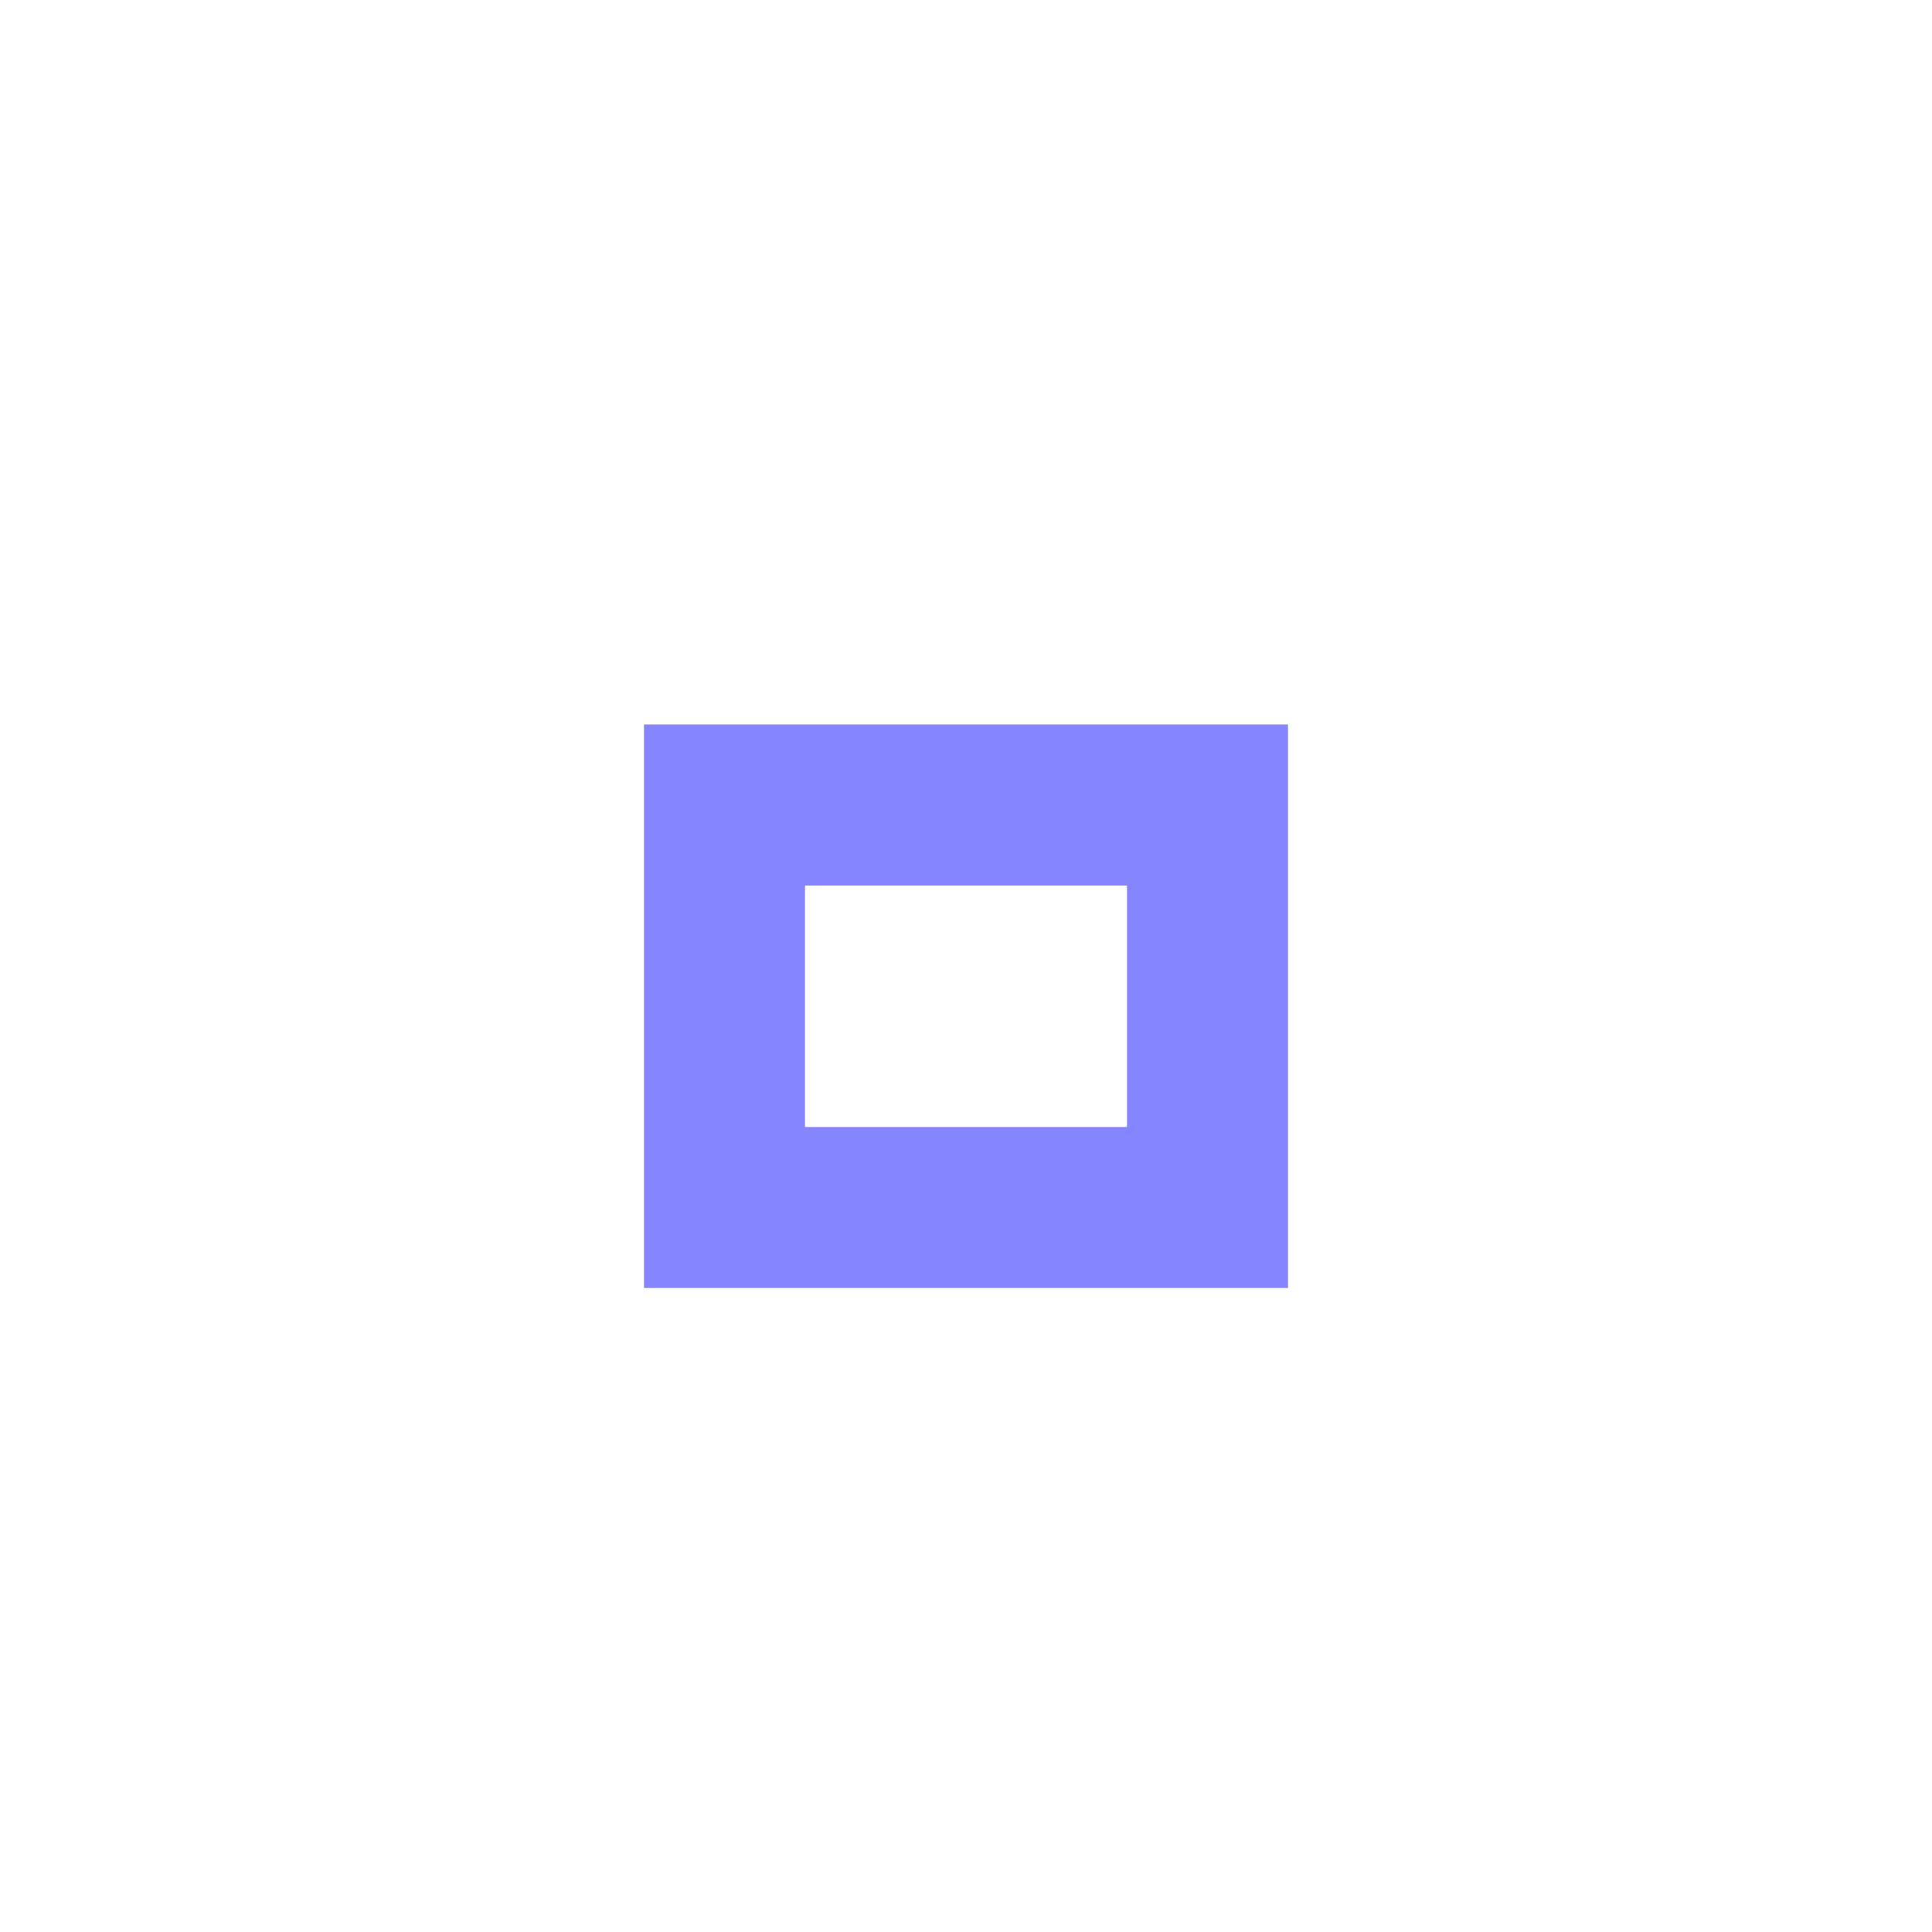
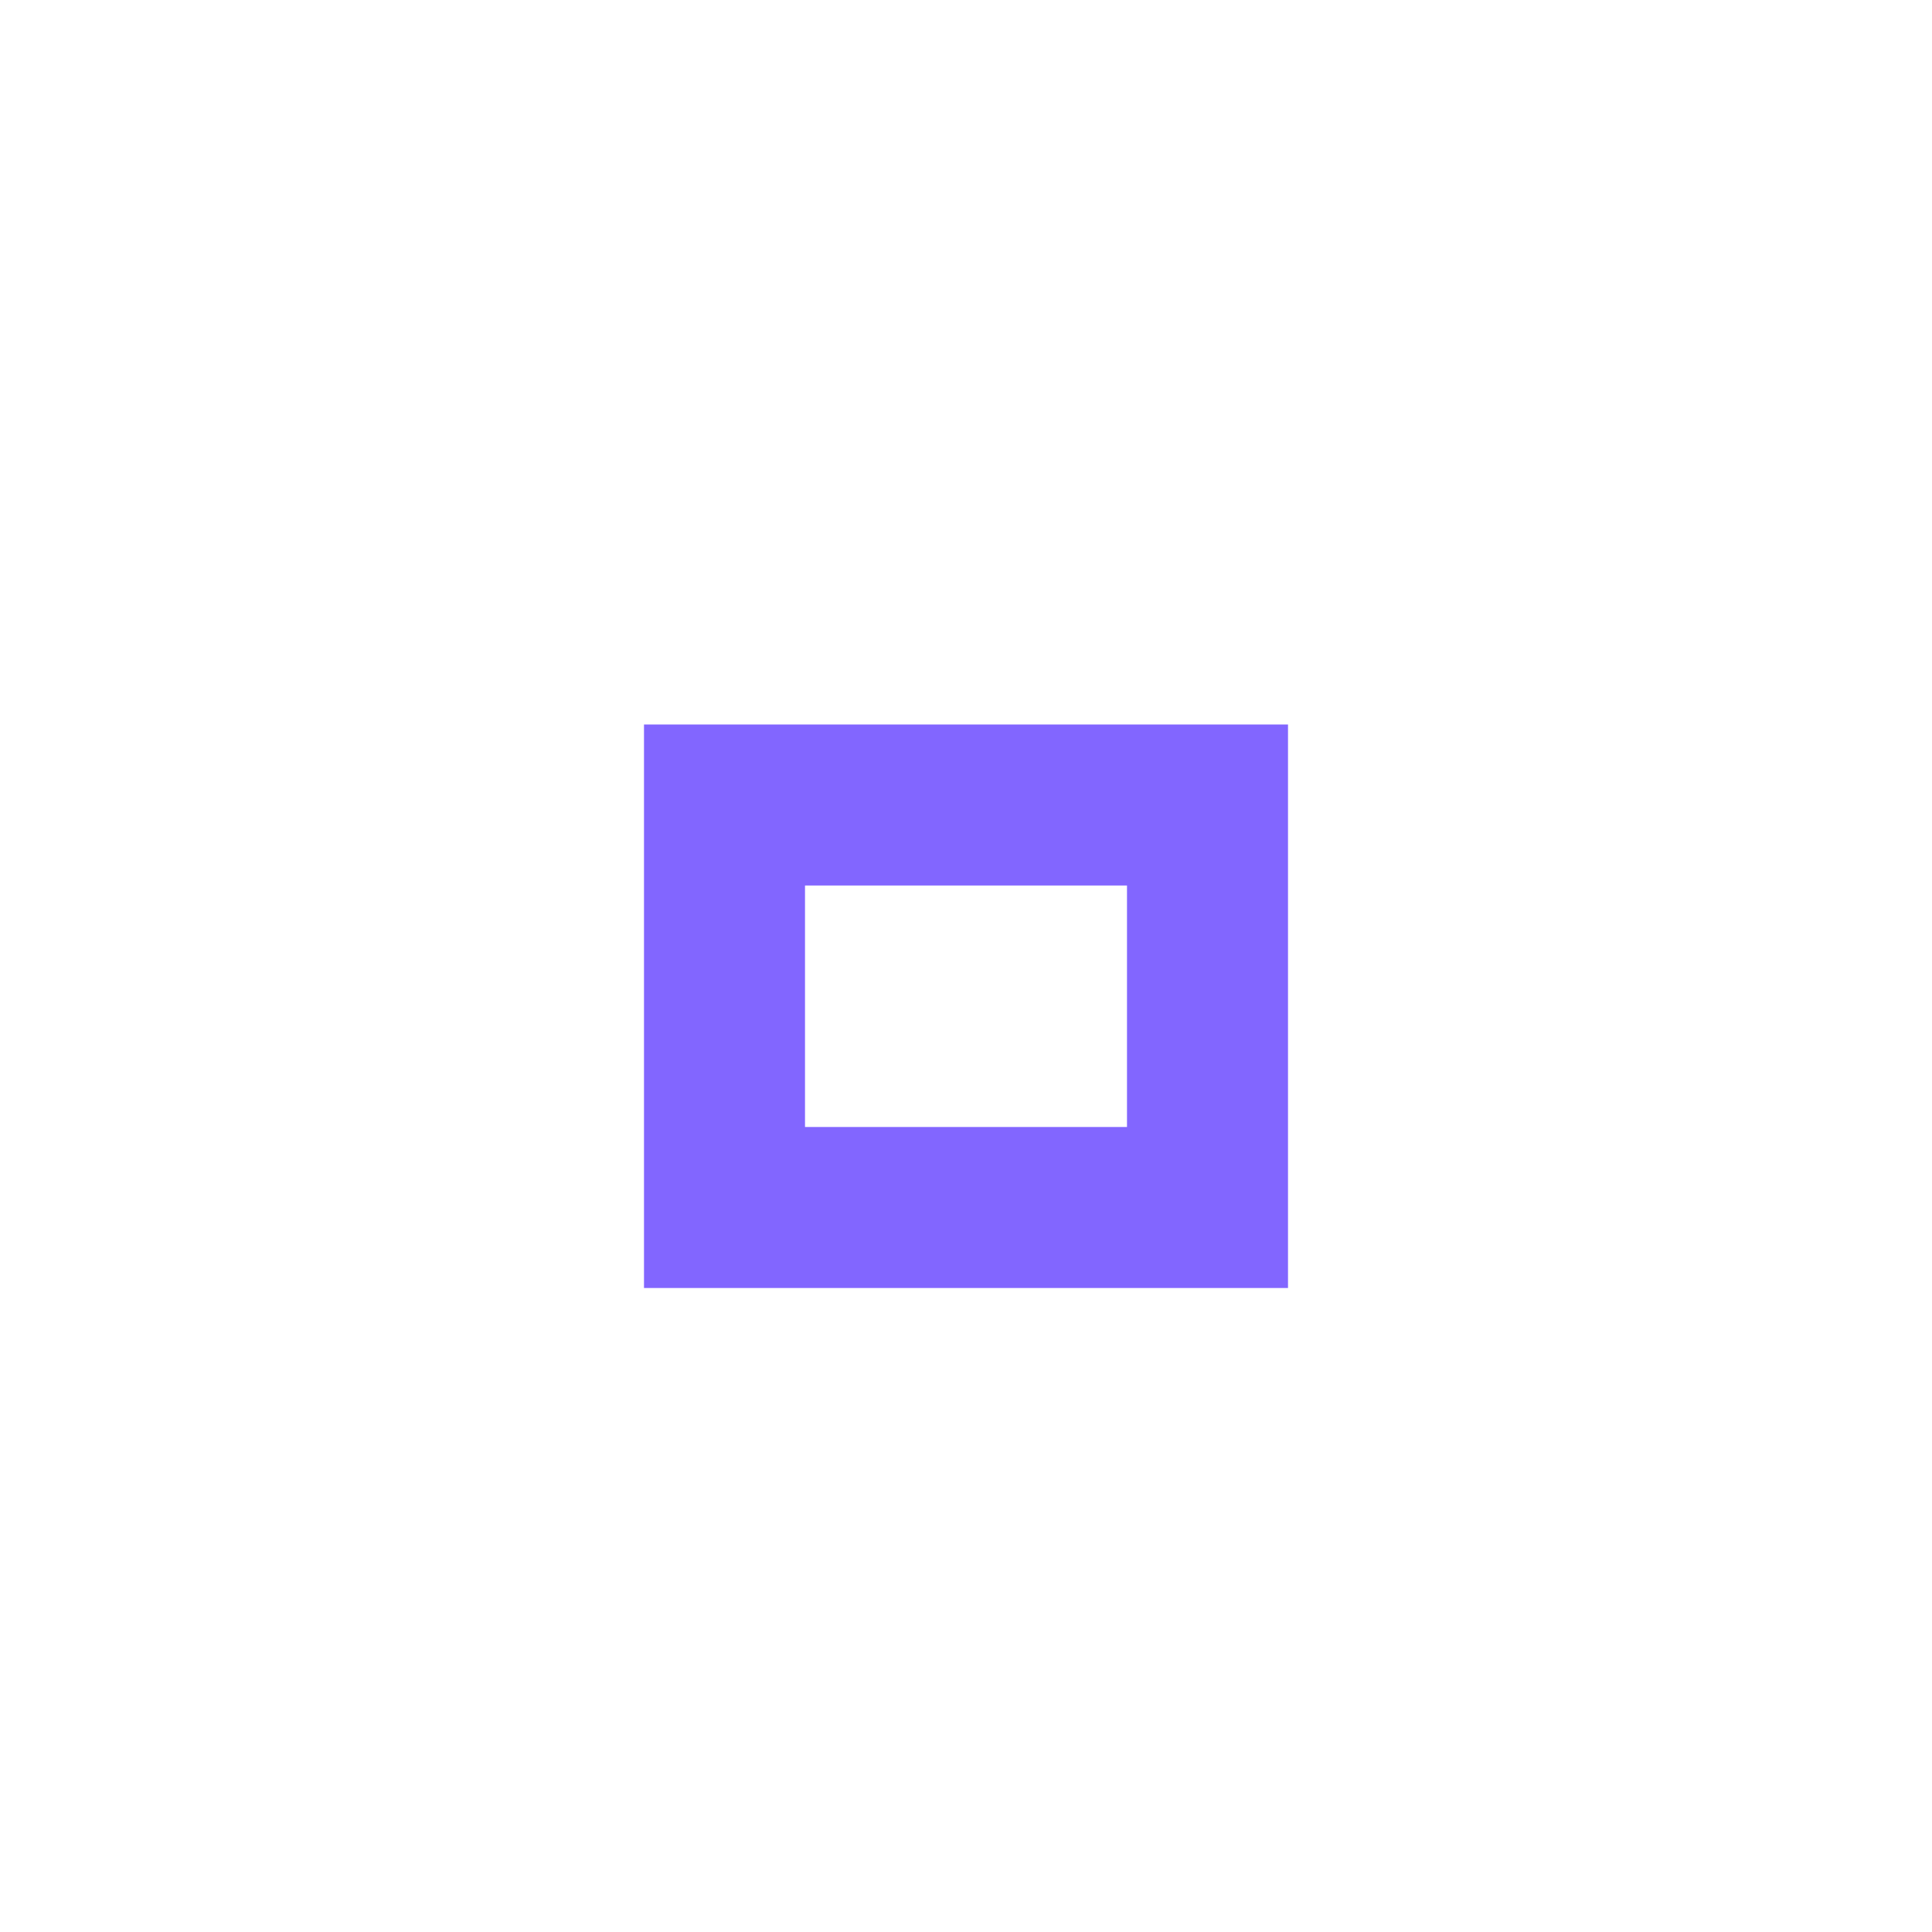
<svg xmlns="http://www.w3.org/2000/svg" version="1.1" x="0px" y="0px" width="24px" height="24px" viewBox="0 0 24 24">
-   <path fill="#5c5cff" opacity="0.75" d="M14,14h-4v-3h4V14z M16,9H8v7h8V9z" />
+   <path fill="#5833ff" opacity="0.75" d="M14,14h-4v-3h4V14z M16,9H8v7h8V9z" />
</svg>
